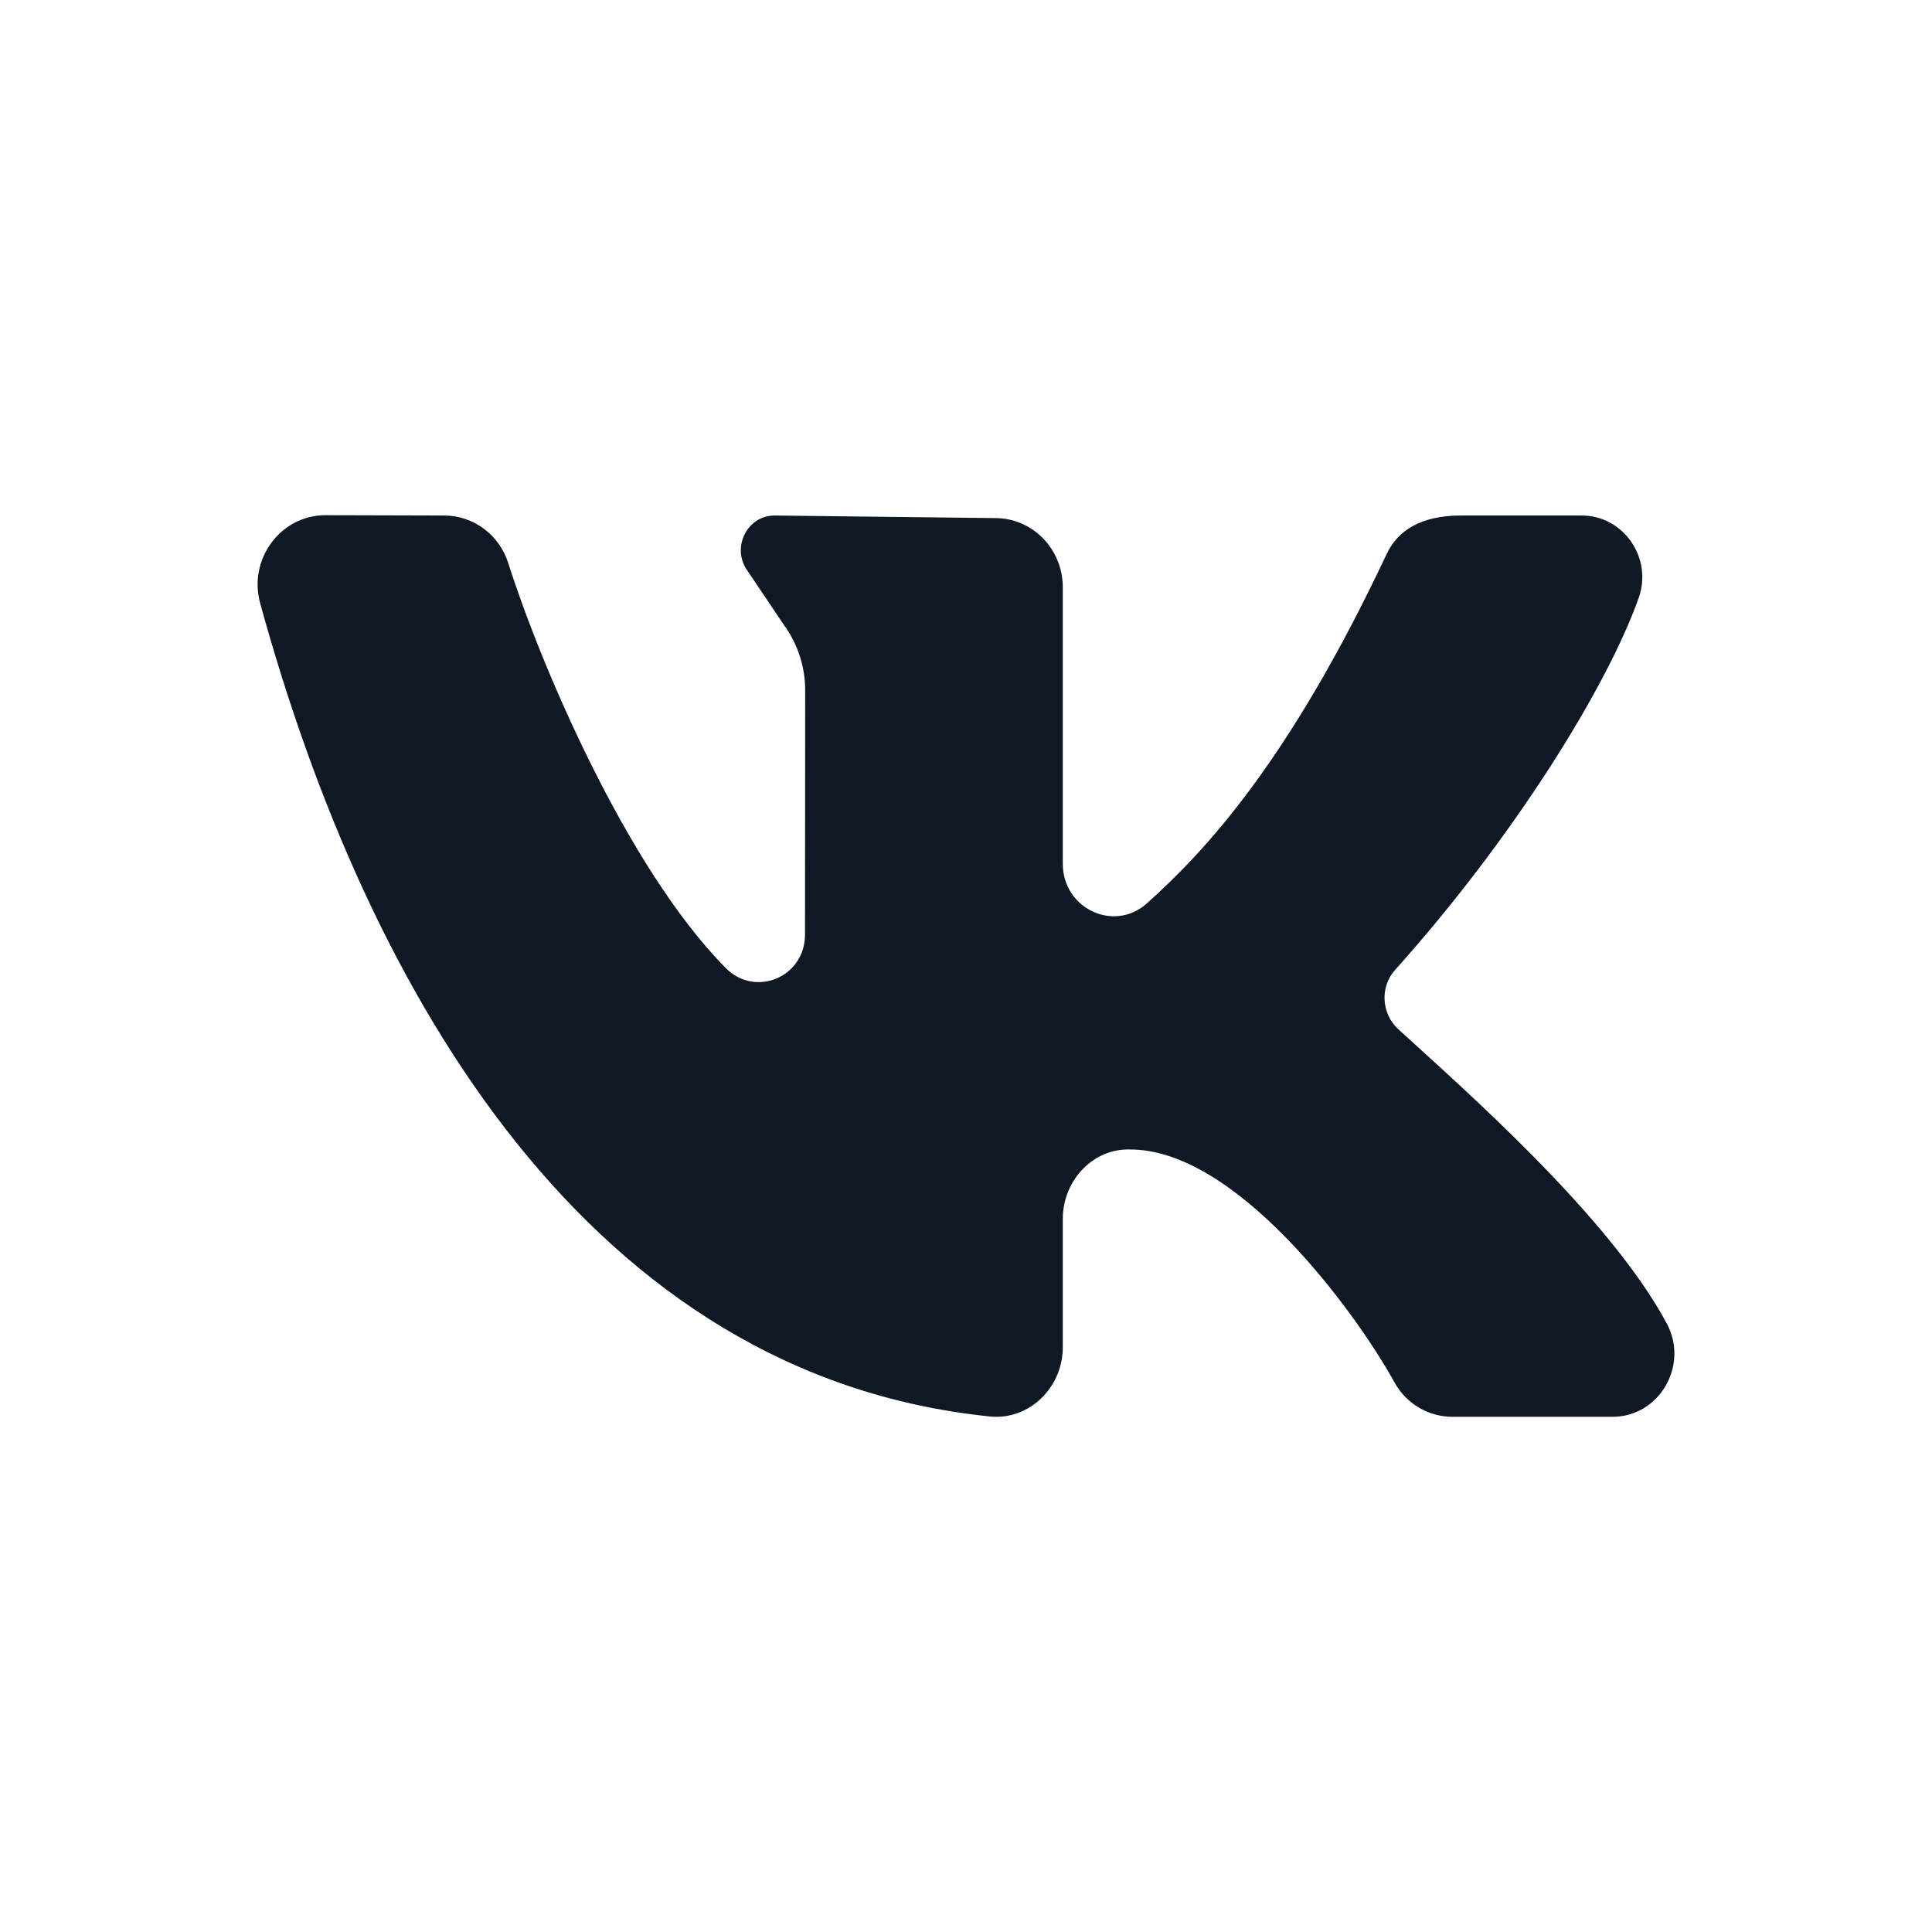
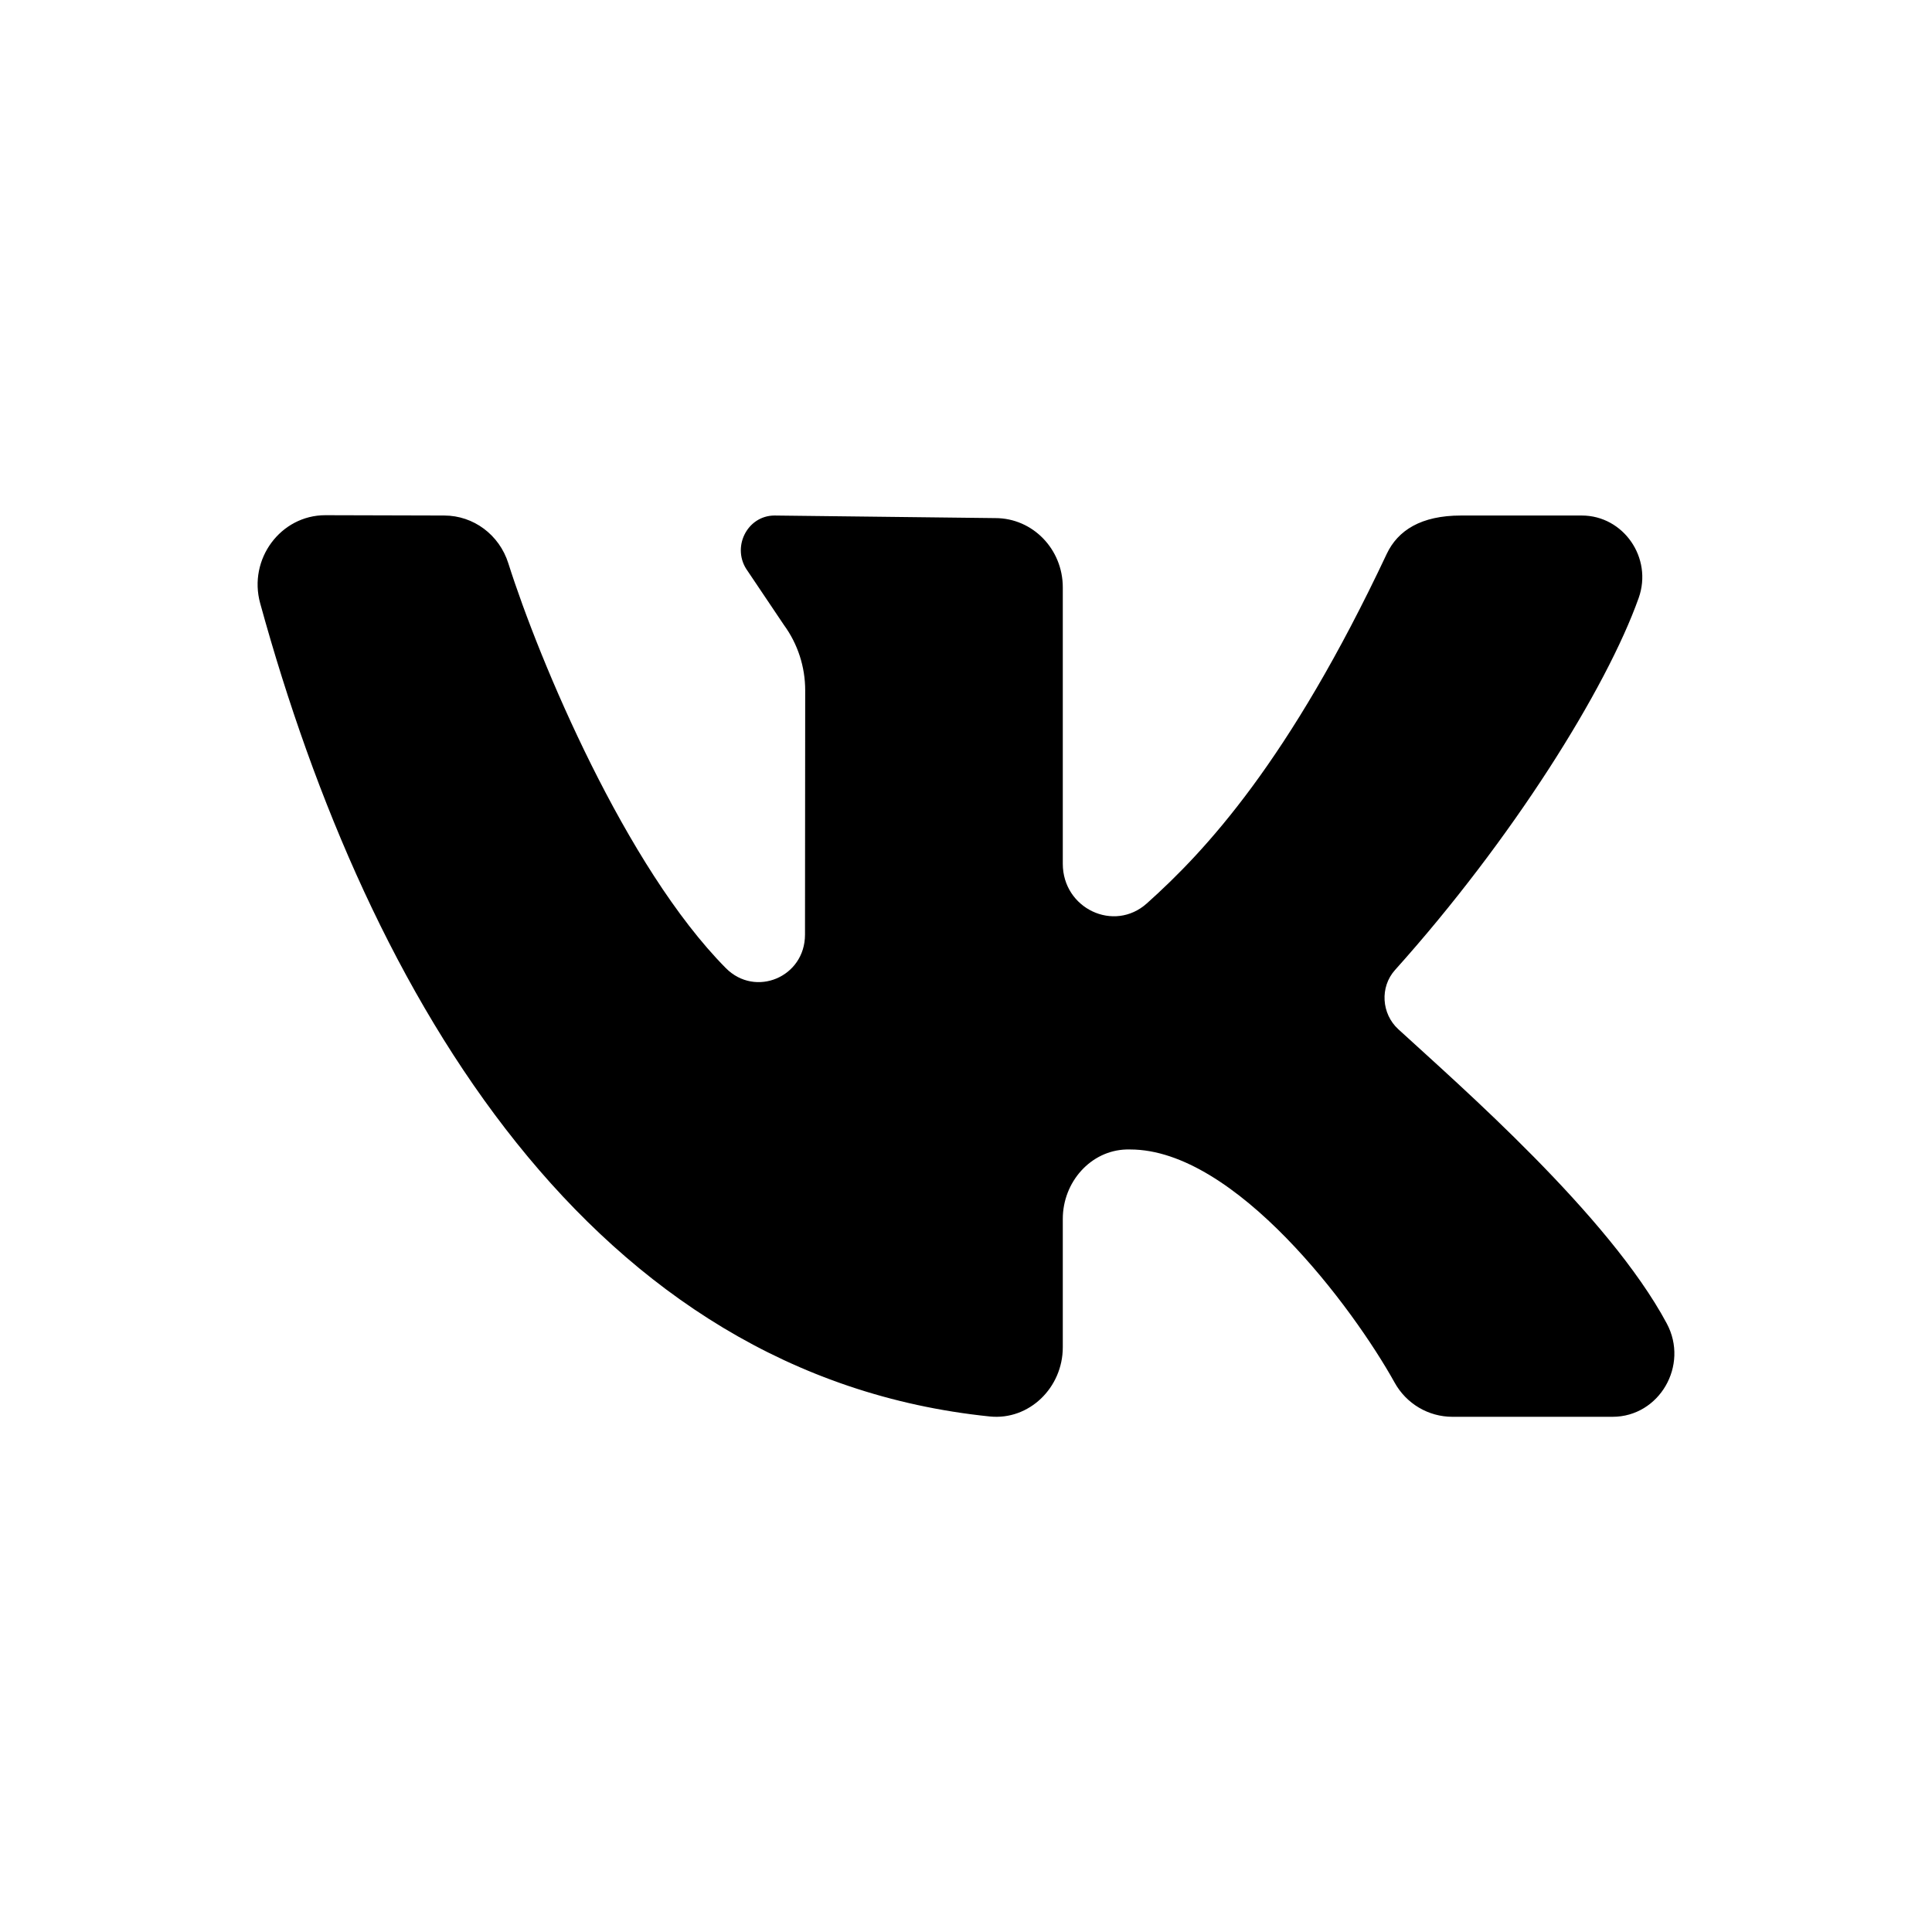
- <svg xmlns="http://www.w3.org/2000/svg" width="30" height="30" viewBox="0 0 30 30" fill="none">
-   <path d="M25.881 20.55C24.983 18.873 22.669 16.859 21.713 15.982C21.451 15.742 21.424 15.327 21.662 15.062C23.485 13.03 24.943 10.696 25.445 9.286C25.667 8.663 25.208 8.005 24.562 8.005H22.686C22.067 8.005 21.706 8.235 21.533 8.601C20.017 11.821 18.718 13.214 17.808 14.028C17.298 14.485 16.503 14.107 16.503 13.413C16.503 12.075 16.503 10.347 16.503 9.121C16.503 8.526 16.035 8.045 15.456 8.045L12.028 8.005C11.597 8.005 11.35 8.511 11.609 8.866L12.175 9.708C12.388 10 12.503 10.355 12.503 10.72L12.5 14.513C12.5 15.173 11.729 15.495 11.271 15.033C9.721 13.469 8.377 10.274 7.893 8.746C7.753 8.304 7.353 8.006 6.9 8.005L5.052 8C4.358 8 3.851 8.682 4.04 9.368C5.729 15.514 9.194 21.361 15.37 21.995C15.979 22.057 16.503 21.549 16.503 20.92V18.927C16.503 18.355 16.936 17.864 17.492 17.849C17.512 17.849 17.531 17.849 17.55 17.849C19.184 17.849 21.014 20.313 21.654 21.466C21.837 21.798 22.181 22 22.553 22H25.04C25.765 22 26.231 21.202 25.881 20.55Z" fill="#0F1926" />
+ <svg xmlns="http://www.w3.org/2000/svg" width="30" height="30" viewBox="0 0 30 30">
+   <path d="M25.881 20.55C24.983 18.873 22.669 16.859 21.713 15.982C21.451 15.742 21.424 15.327 21.662 15.062C23.485 13.03 24.943 10.696 25.445 9.286C25.667 8.663 25.208 8.005 24.562 8.005H22.686C22.067 8.005 21.706 8.235 21.533 8.601C20.017 11.821 18.718 13.214 17.808 14.028C17.298 14.485 16.503 14.107 16.503 13.413C16.503 12.075 16.503 10.347 16.503 9.121C16.503 8.526 16.035 8.045 15.456 8.045L12.028 8.005C11.597 8.005 11.35 8.511 11.609 8.866L12.175 9.708C12.388 10 12.503 10.355 12.503 10.72L12.5 14.513C12.5 15.173 11.729 15.495 11.271 15.033C9.721 13.469 8.377 10.274 7.893 8.746C7.753 8.304 7.353 8.006 6.9 8.005L5.052 8C4.358 8 3.851 8.682 4.04 9.368C5.729 15.514 9.194 21.361 15.37 21.995C15.979 22.057 16.503 21.549 16.503 20.92V18.927C16.503 18.355 16.936 17.864 17.492 17.849C17.512 17.849 17.531 17.849 17.55 17.849C19.184 17.849 21.014 20.313 21.654 21.466C21.837 21.798 22.181 22 22.553 22H25.04C25.765 22 26.231 21.202 25.881 20.55Z" />
</svg>
